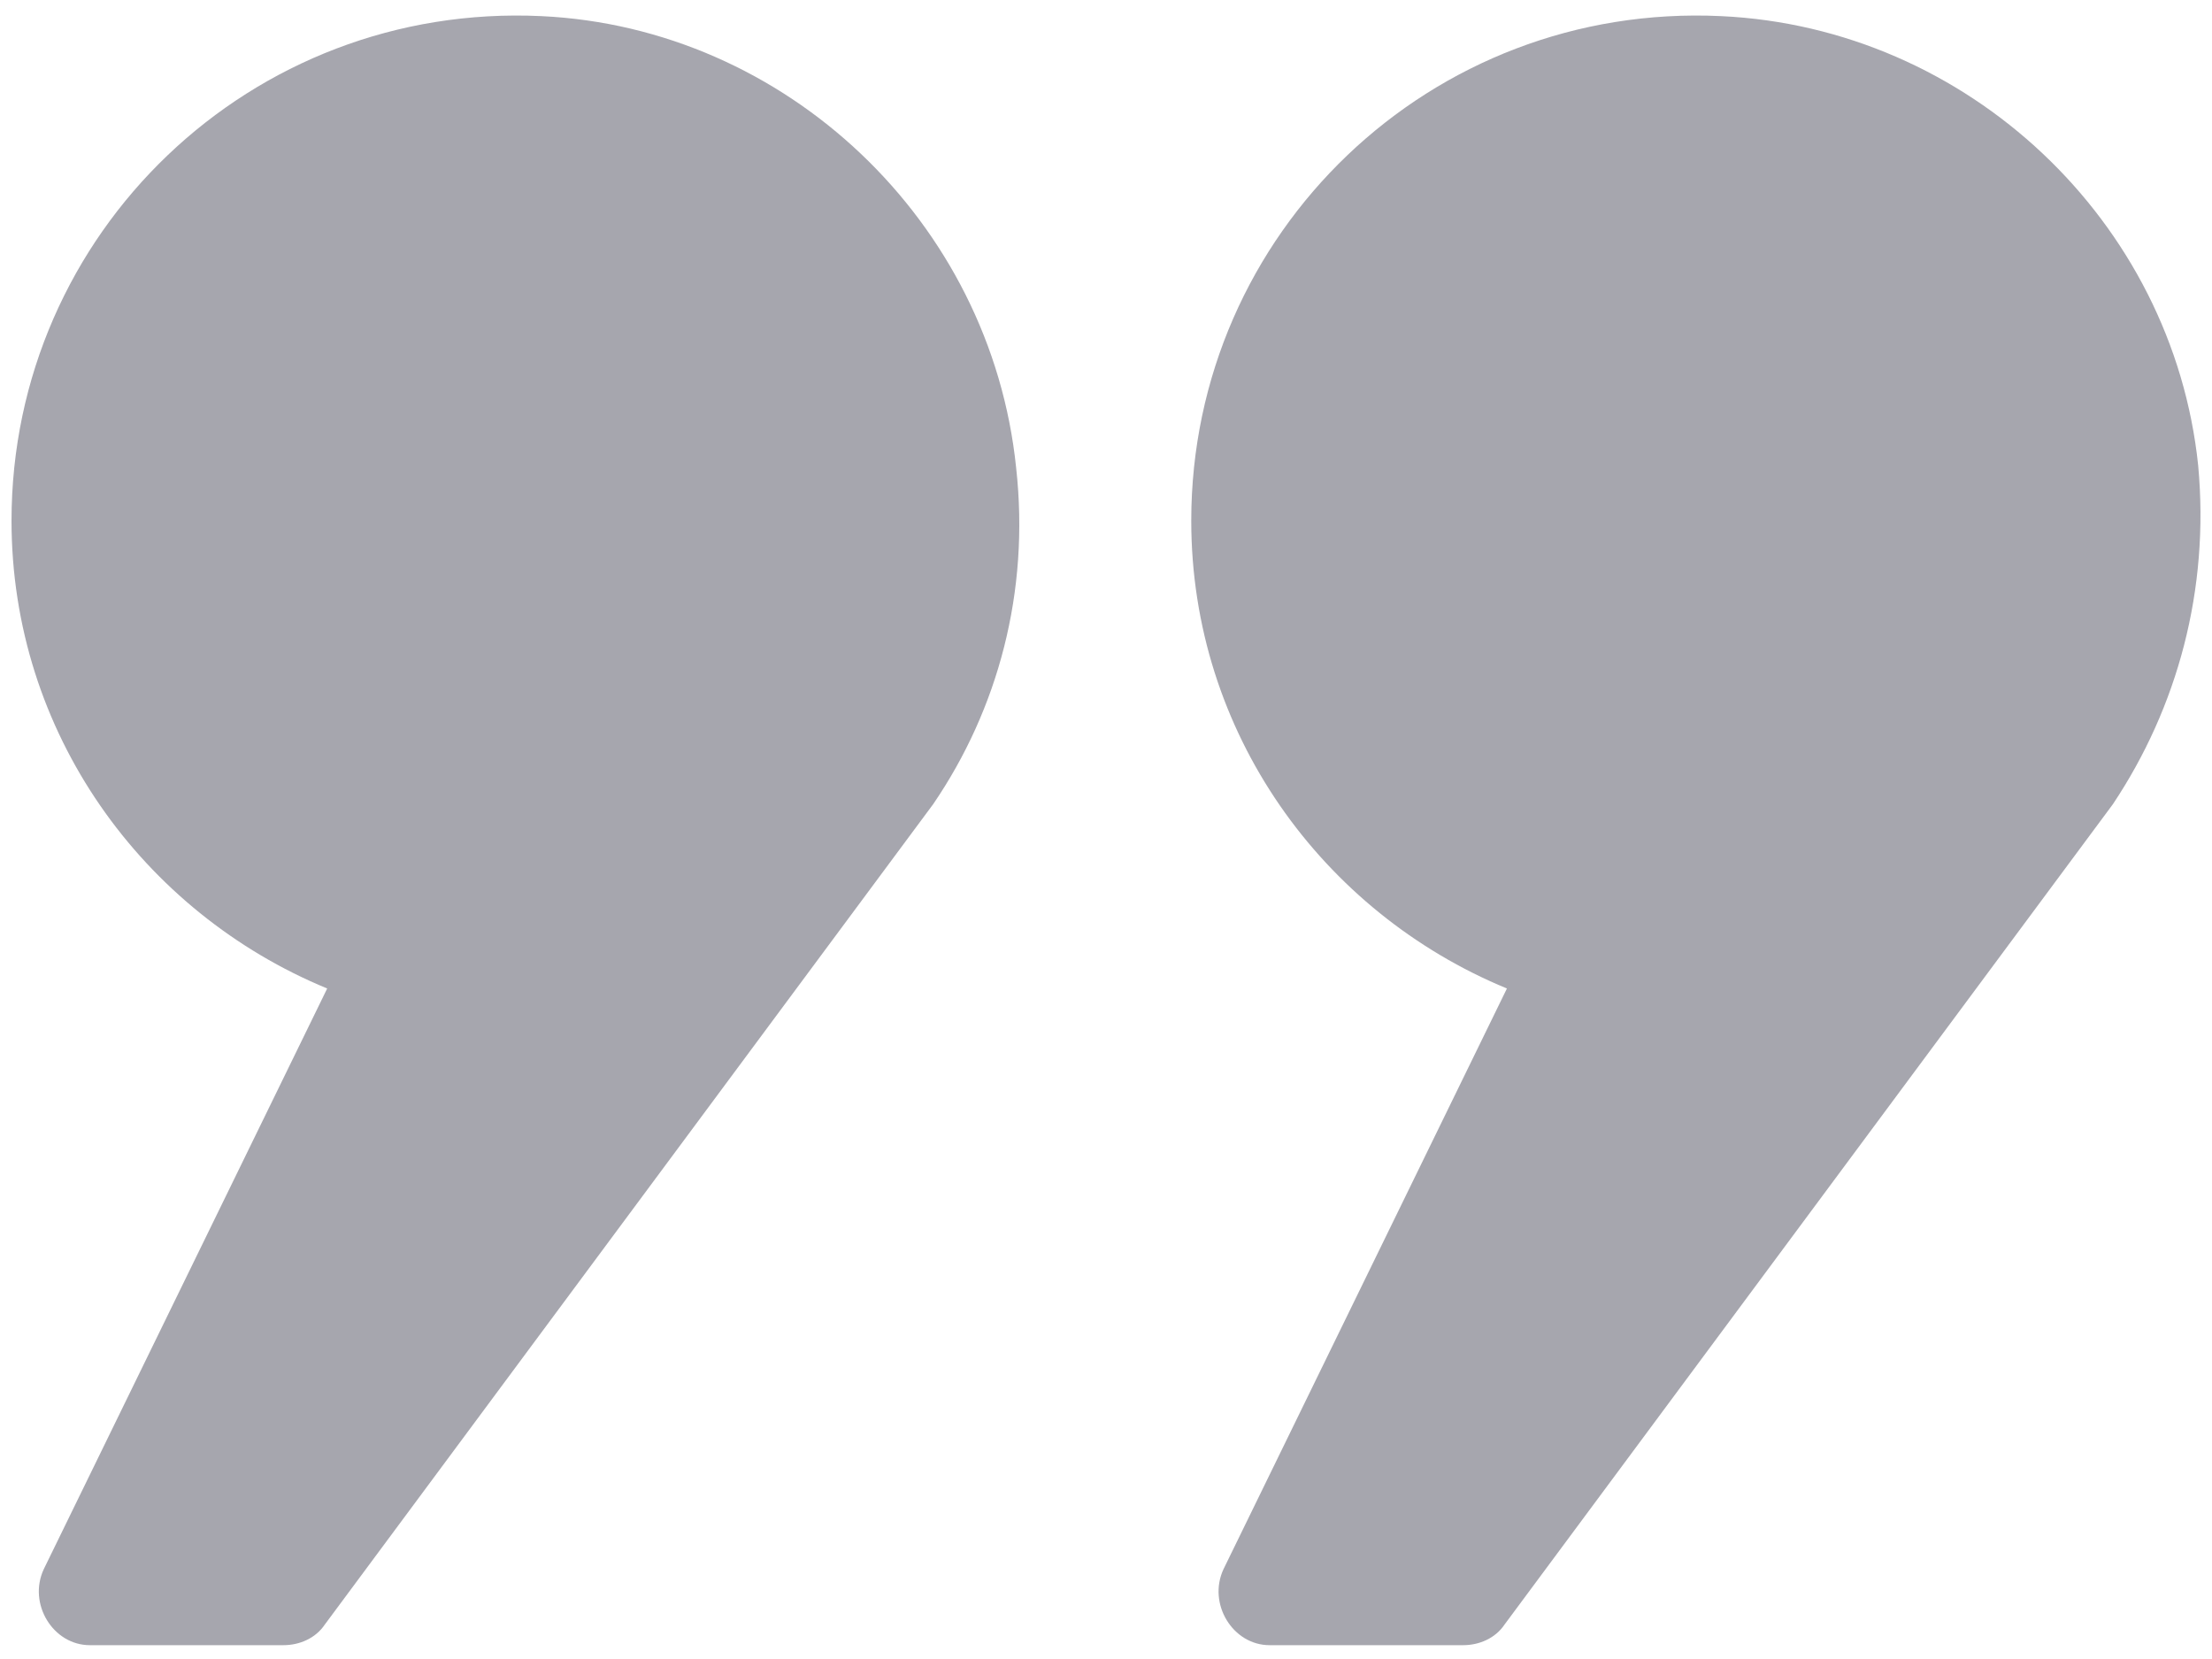
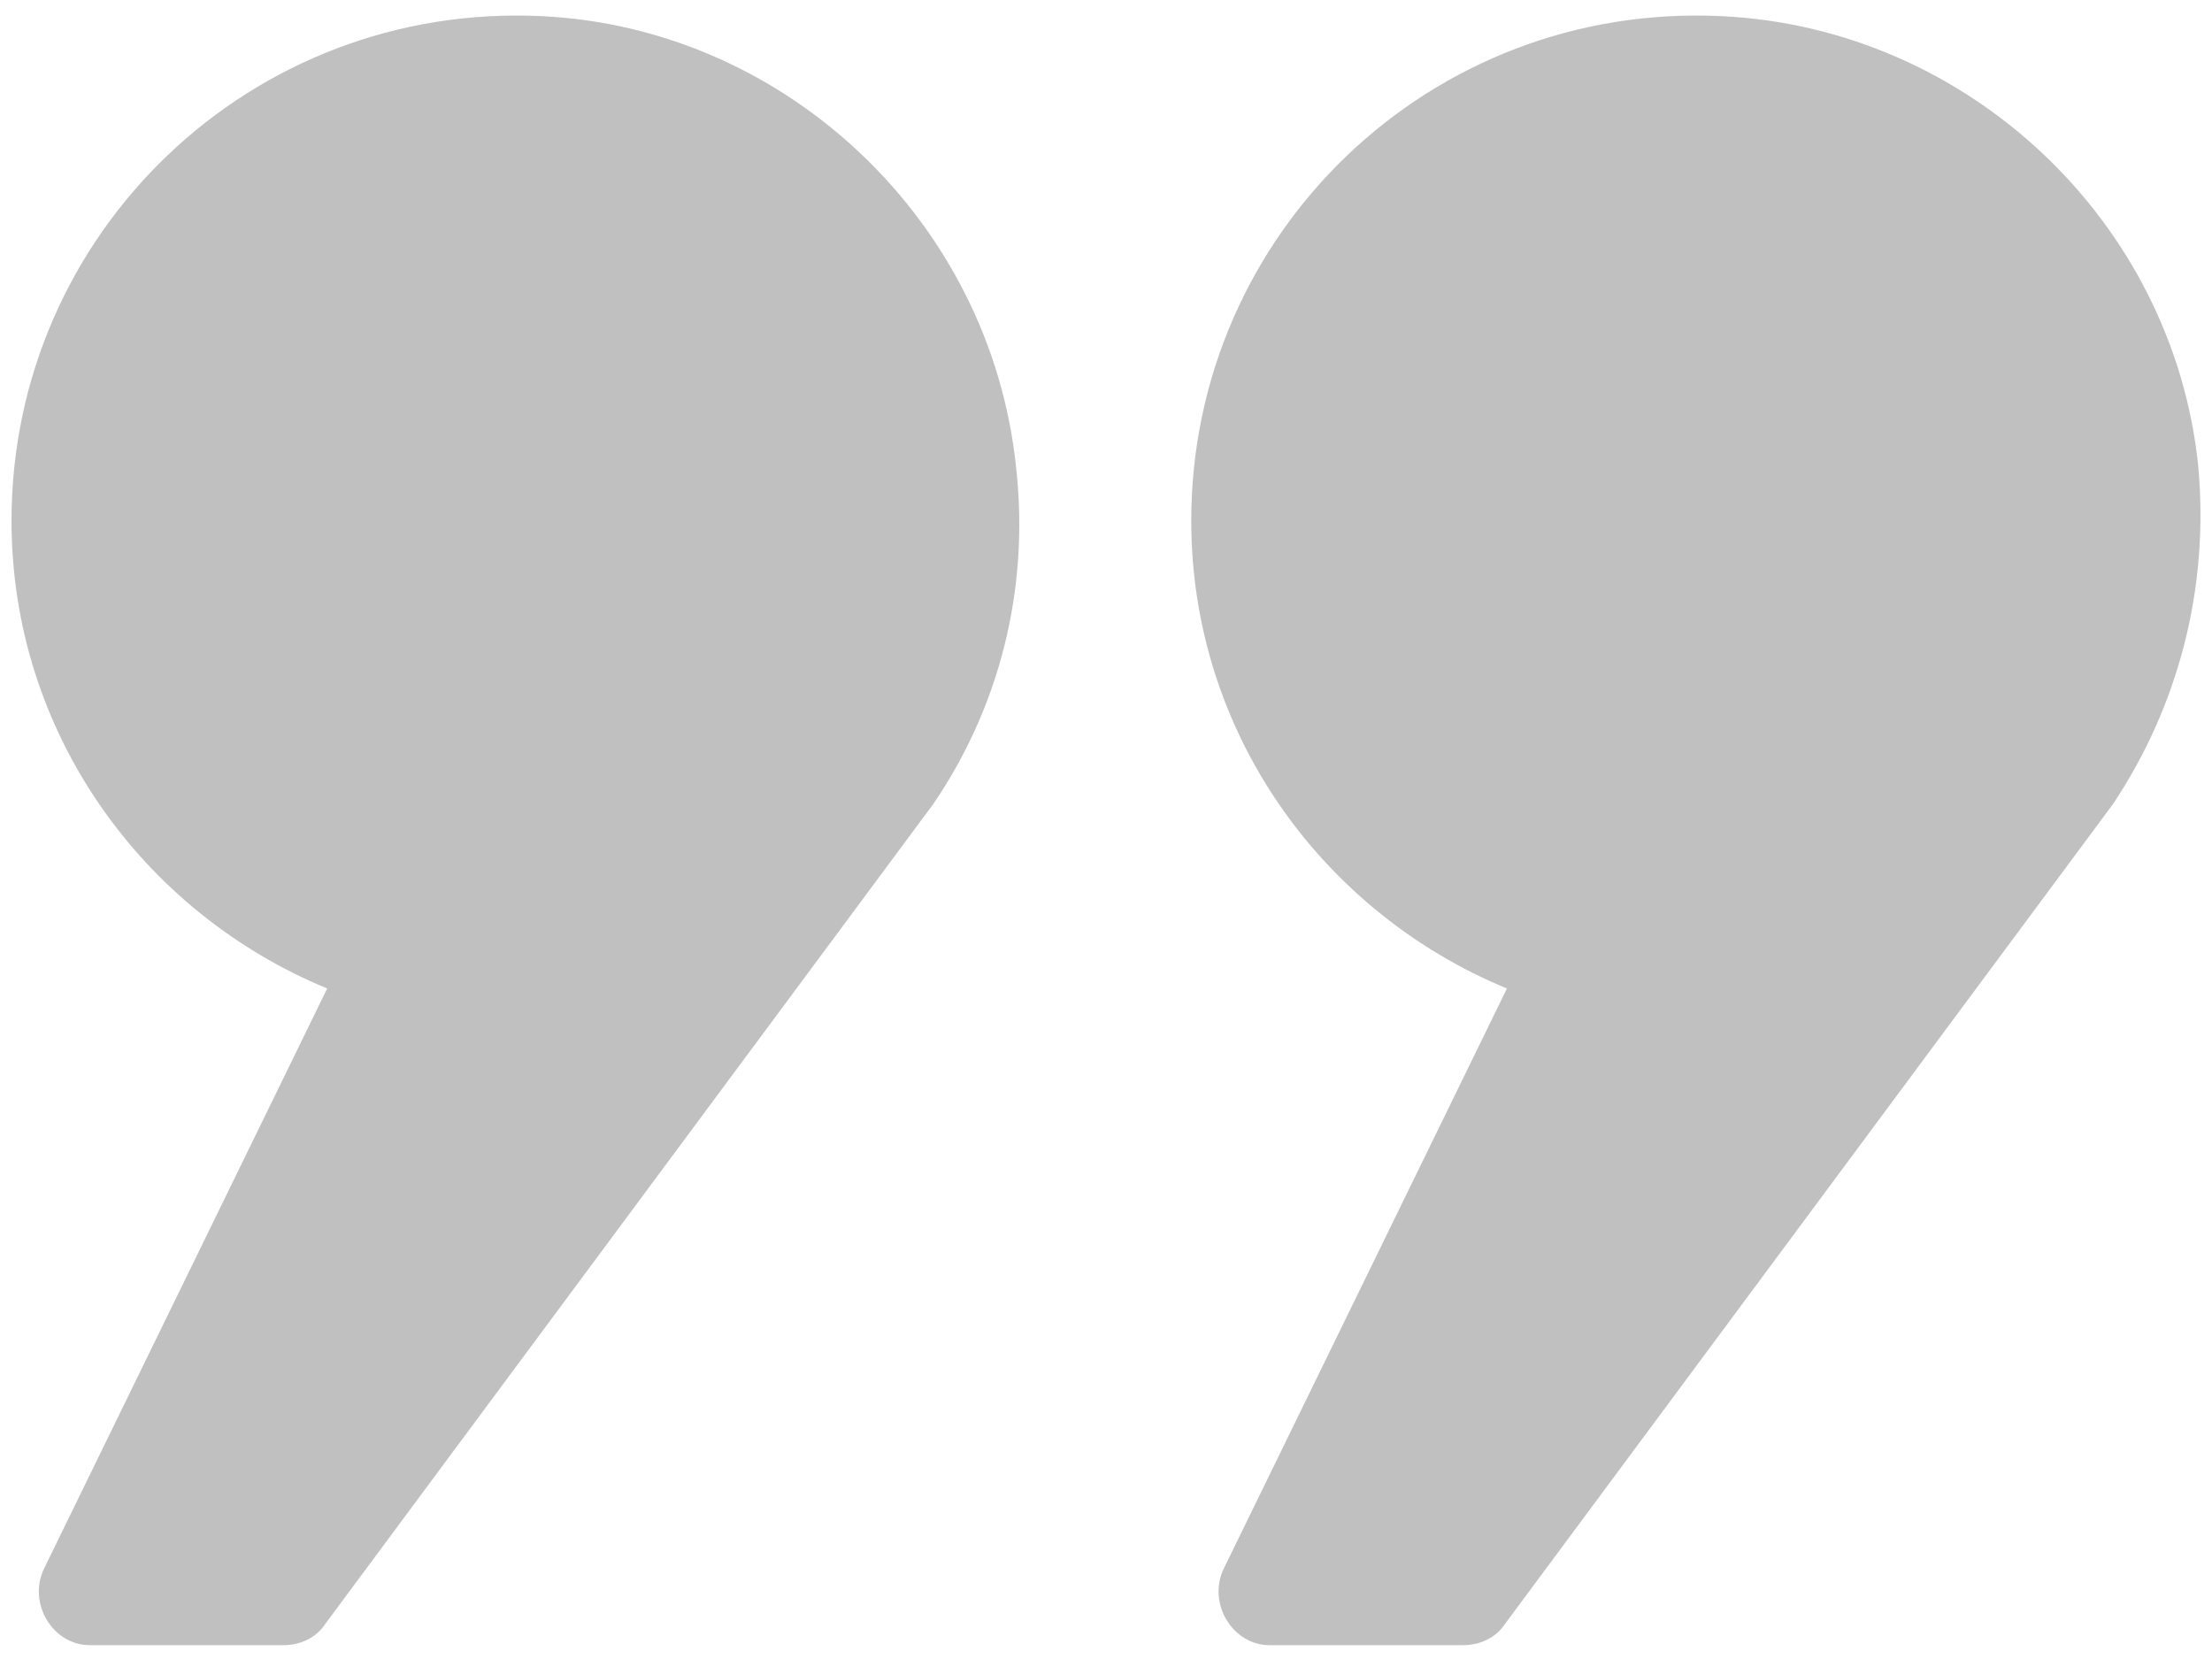
<svg xmlns="http://www.w3.org/2000/svg" width="96px" height="72px" viewBox="0 0 96 72" version="1.1">
  <defs />
  <g id="Page-1" stroke="none" stroke-width="1" fill="none" fill-rule="evenodd">
-     <g id="noun_1213112_cc" fill-rule="nonzero" fill="#A6A6AE">
+     <g id="noun_1213112_cc" fill-rule="nonzero" fill="#C0C0C0">
      <g id="Group">
        <path d="M95.4,20.2 C94.3,9.6 85.4,1.2 74.7,0.7 C62.1,0.1 51.7,10.1 51.7,22.6 C51.7,31.8 57.4,39.6 65.4,42.9 L53.1,68.1 C52.4,69.6 53.5,71.4 55.1,71.4 L63.5,71.4 C64.2,71.4 64.9,71.1 65.3,70.5 L91.7,34.9 C94.5,30.7 95.9,25.6 95.4,20.2 Z" id="Shape" />
        <path d="M23.5,0.7 C10.9,0.1 0.5,10.1 0.5,22.6 C0.5,31.8 6.2,39.6 14.2,42.9 L1.9,68.1 C1.2,69.6 2.3,71.4 3.9,71.4 L12.3,71.4 C13,71.4 13.7,71.1 14.1,70.5 L40.5,34.9 C43.3,30.8 44.7,25.7 44.1,20.3 C43,9.6 34.1,1.2 23.5,0.7 Z" id="Shape" />
      </g>
    </g>
  </g>
</svg>
